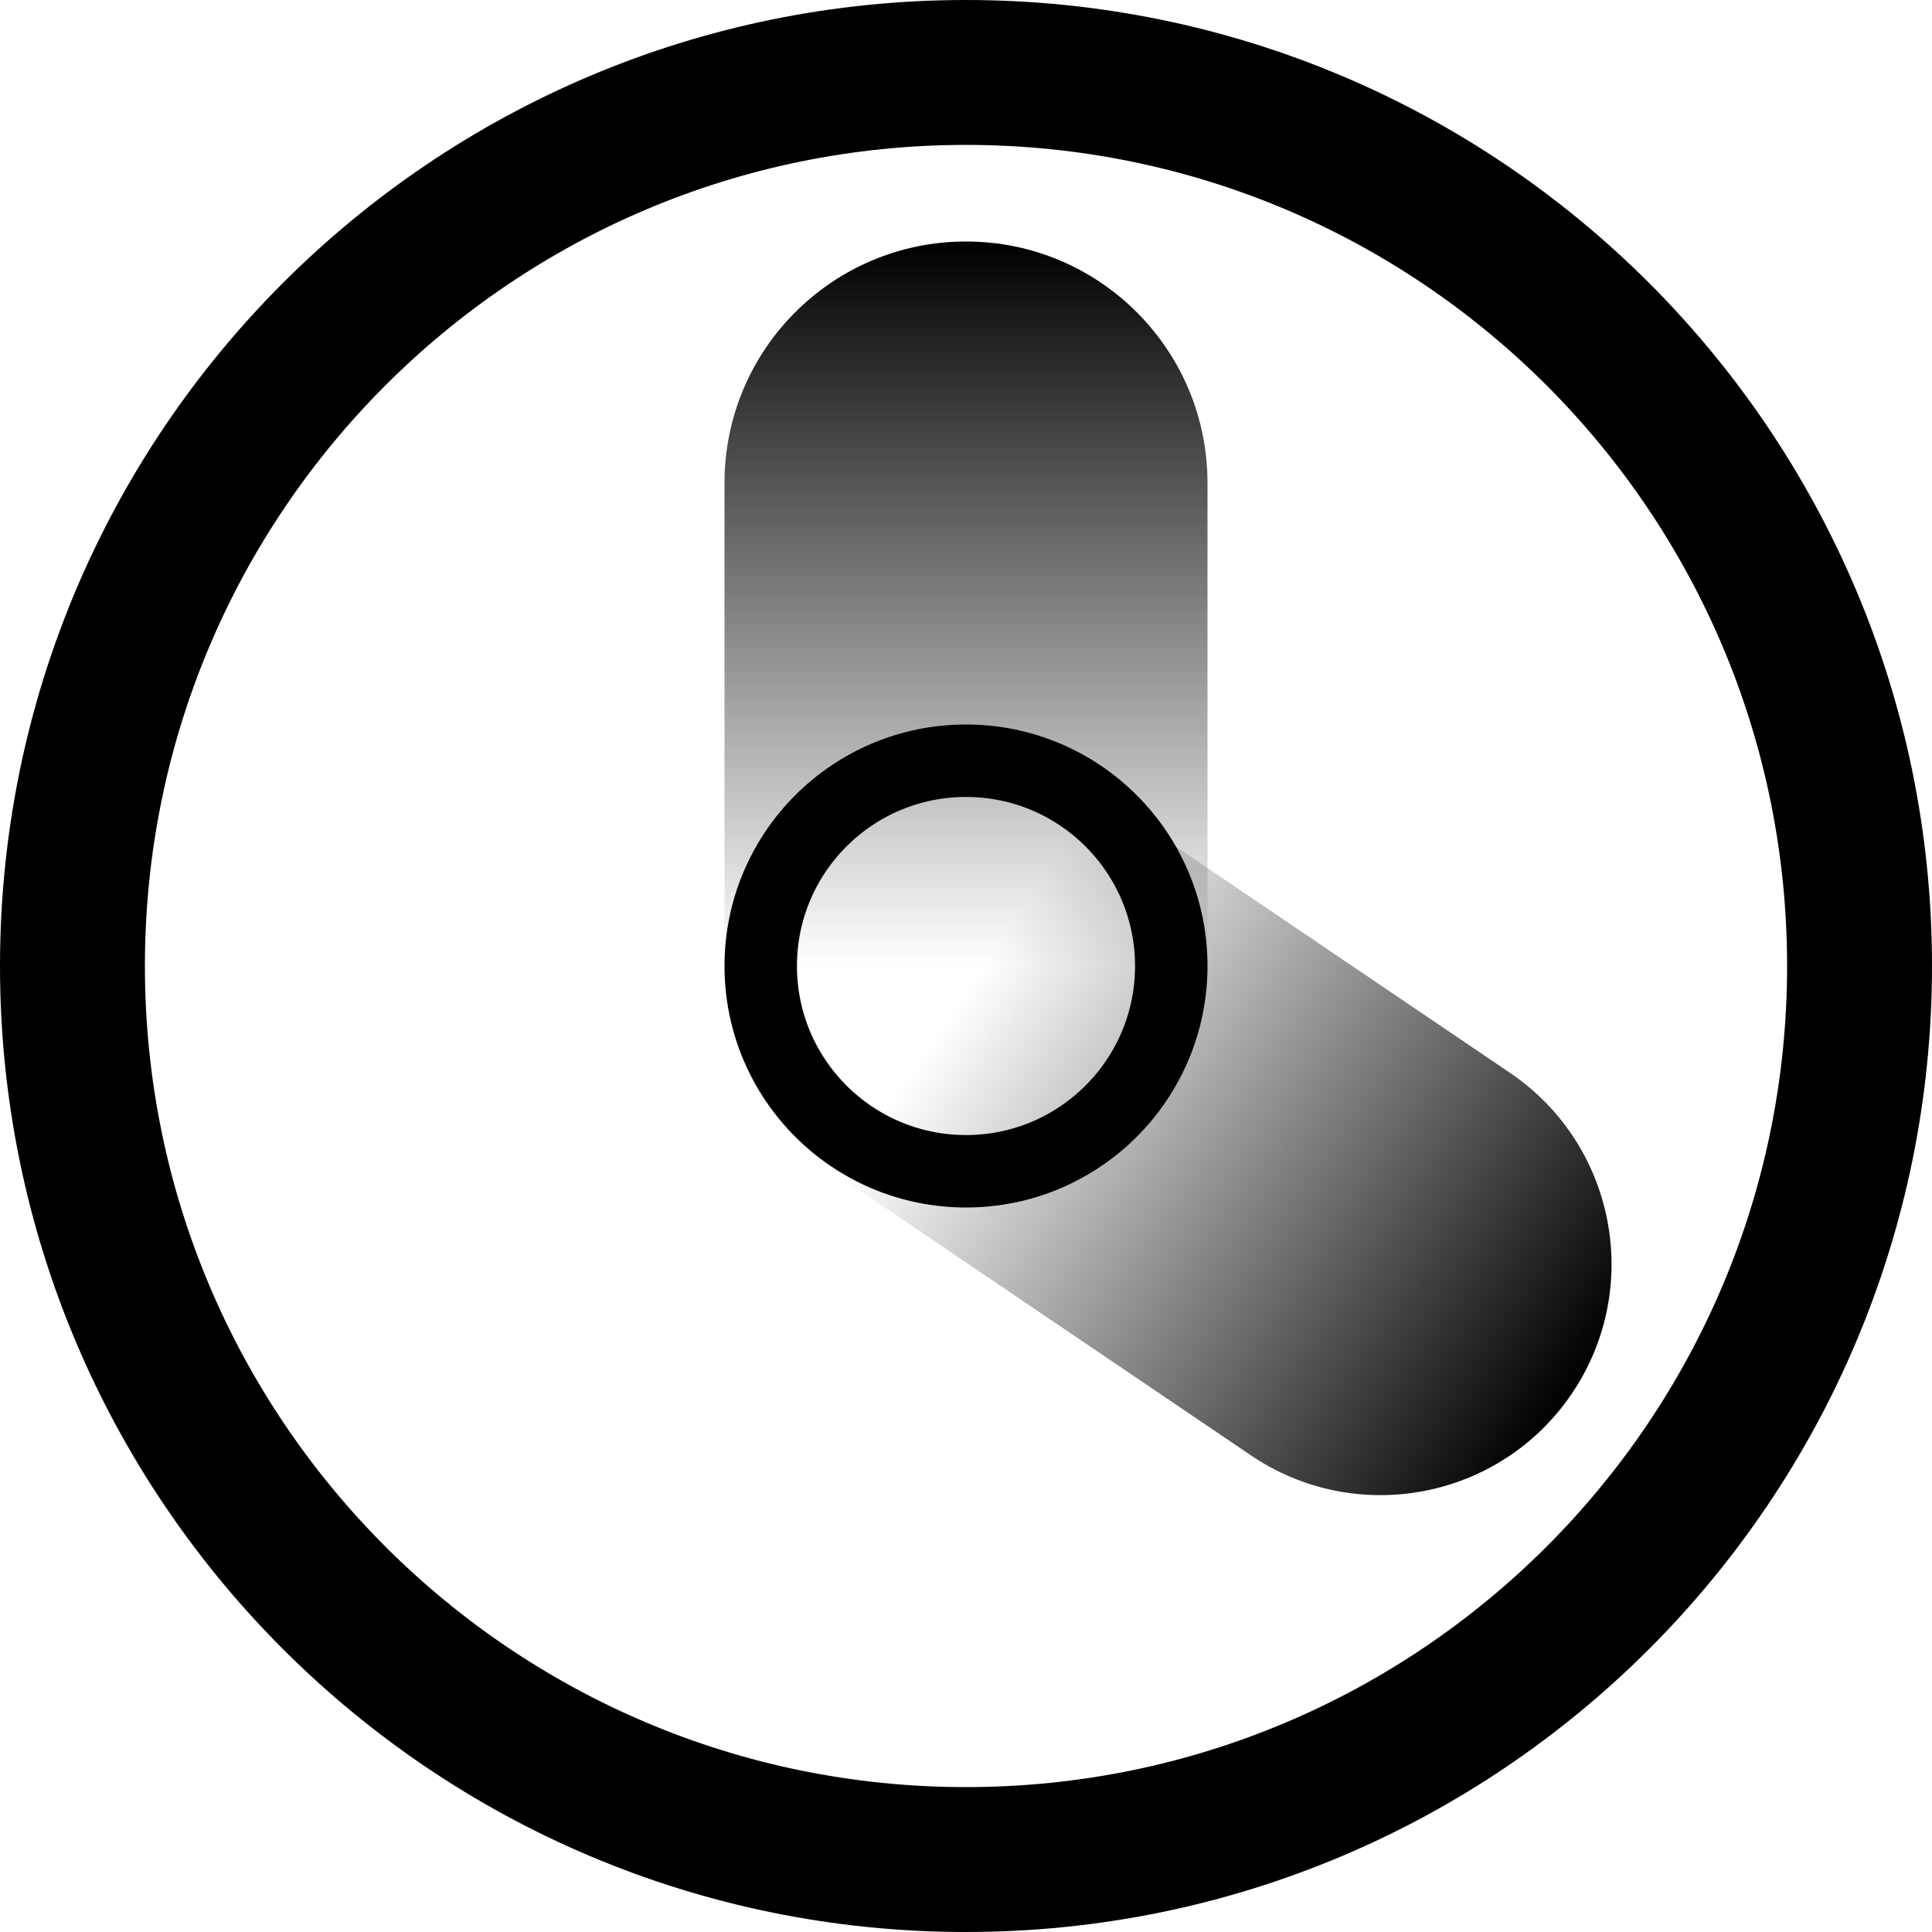
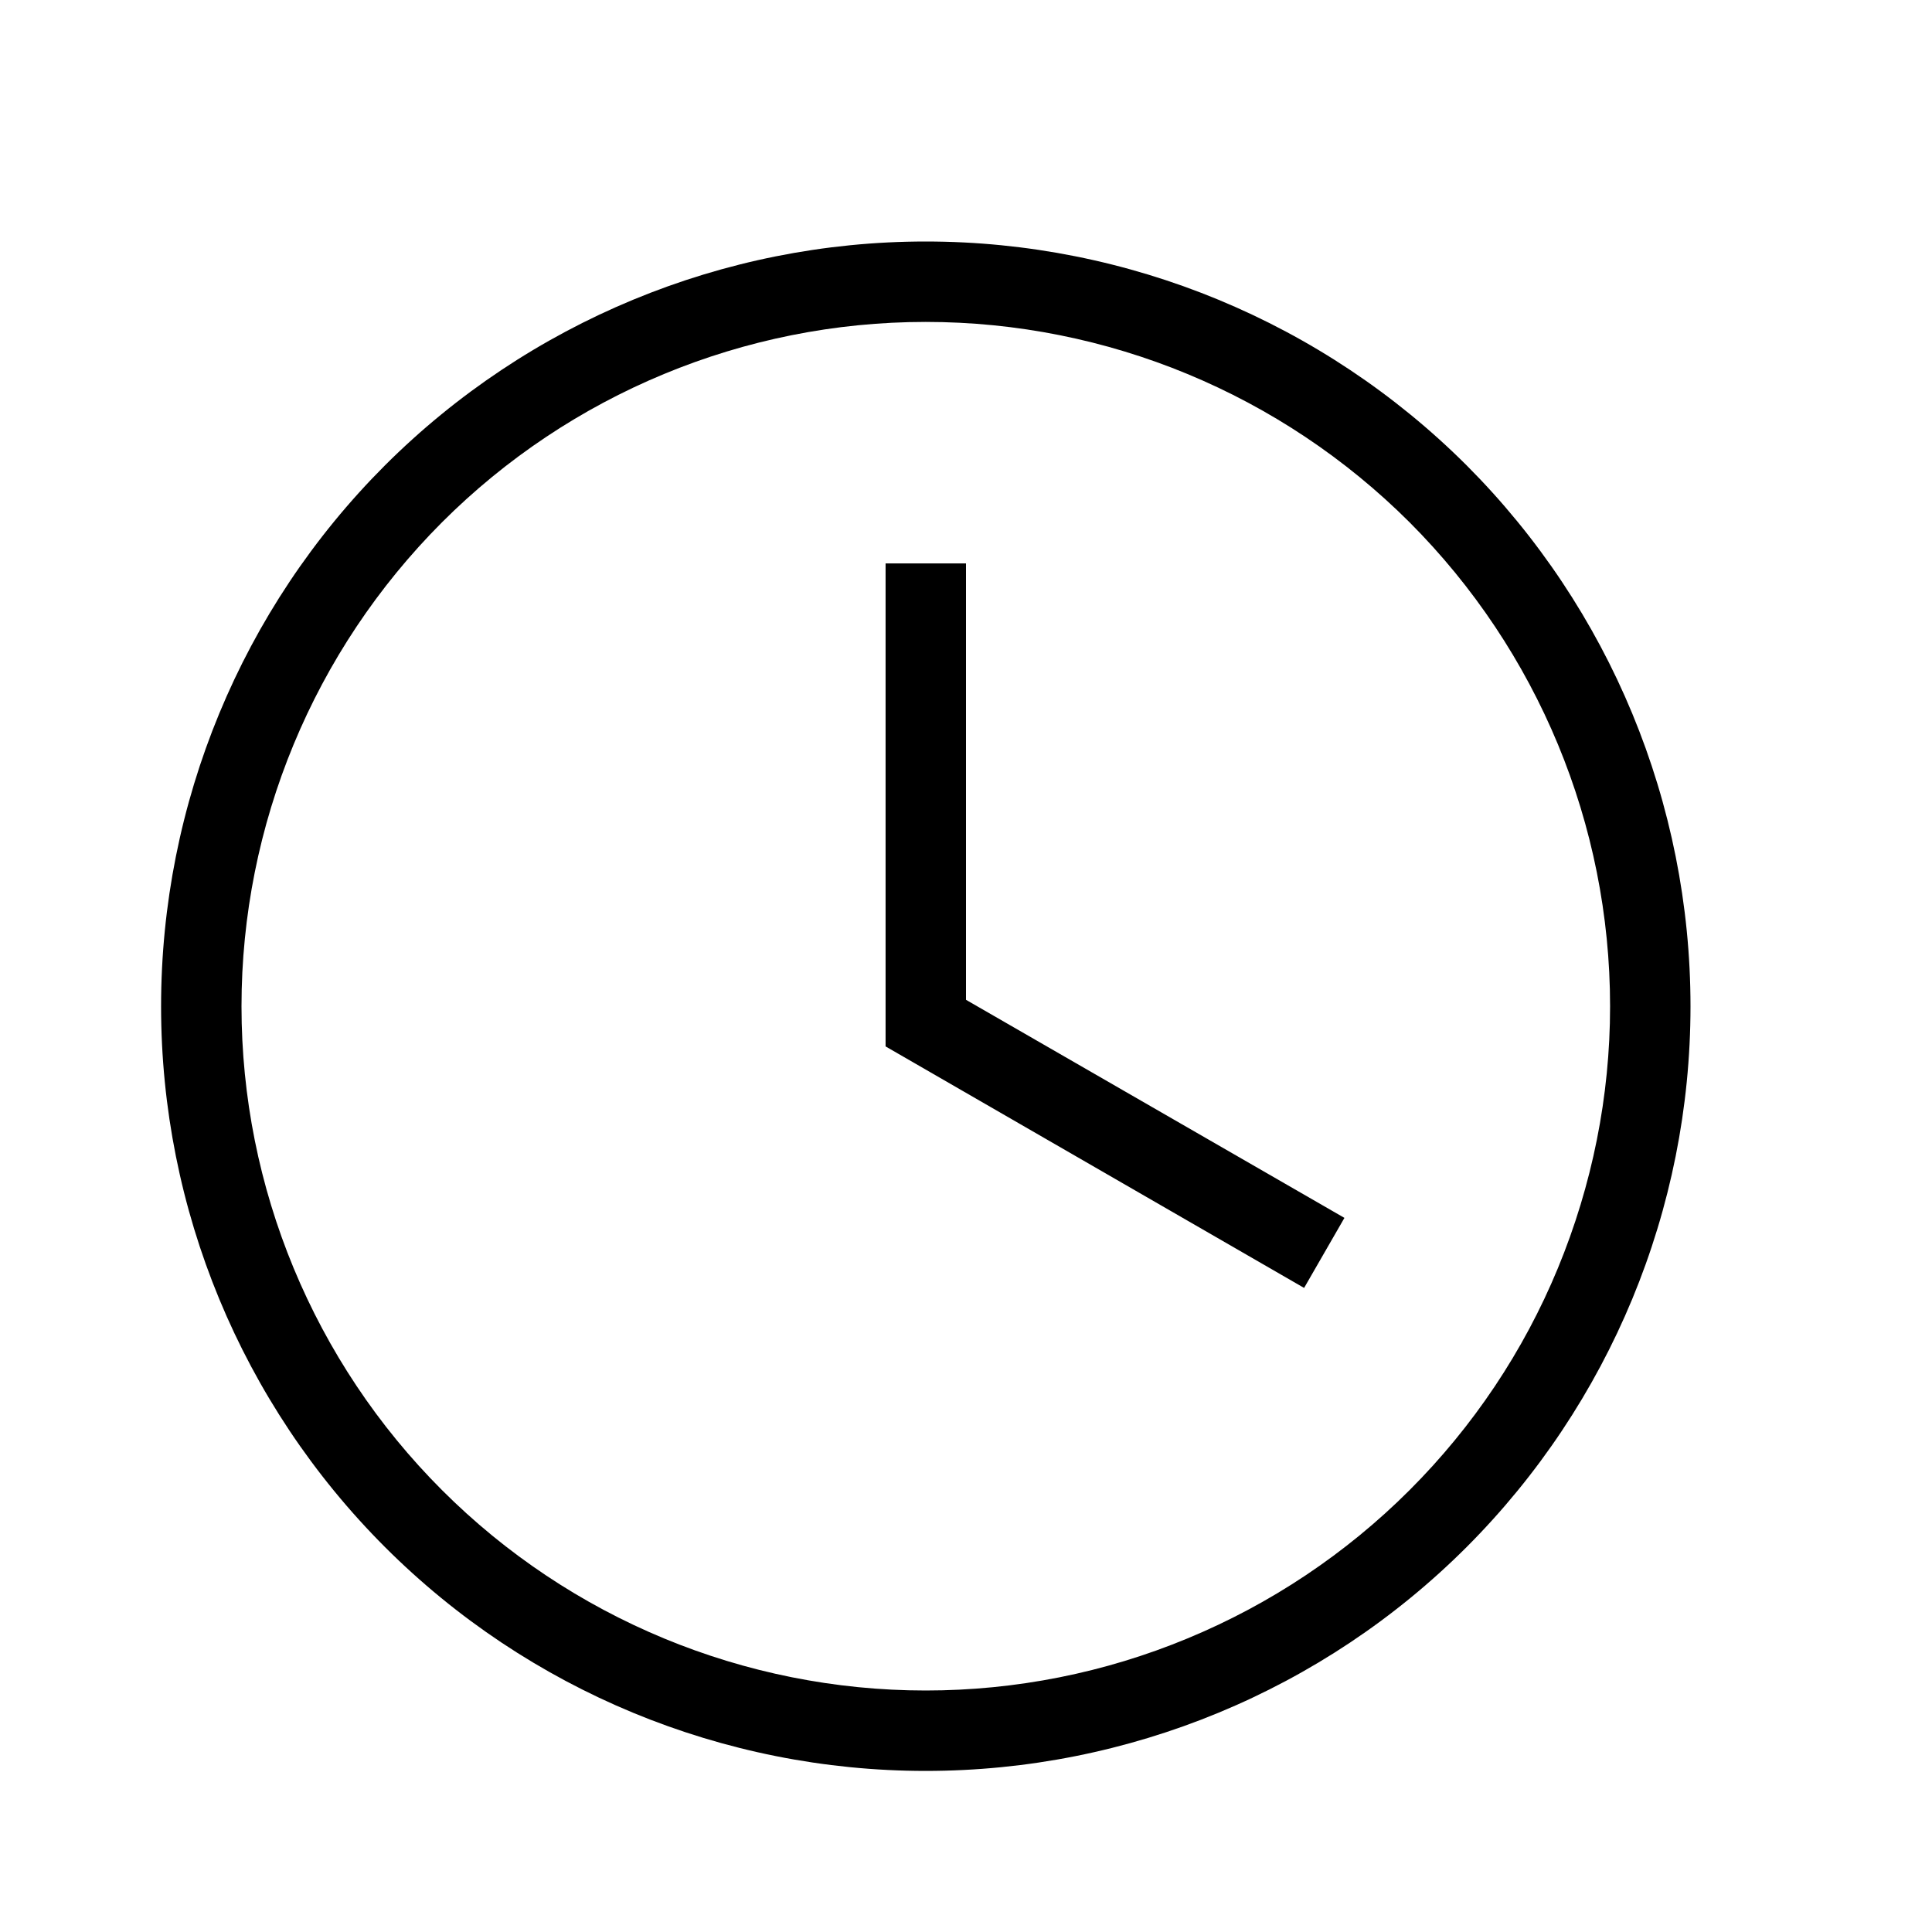
<svg xmlns="http://www.w3.org/2000/svg" width="8" height="8" viewBox="0 0 8 8" fill="none">
-   <circle cx="4" cy="4" r="3.7" stroke="#000000" stroke-width="0.6" />
-   <circle cx="4" cy="4" r="0.85" stroke="#000000" stroke-width="0.3" />
-   <rect x="3" y="5" width="4" height="2" rx="1" transform="rotate(-90 3 5)" fill="url(#paint0_linear_16_11)" />
-   <rect x="3.719" y="2.727" width="4.016" height="1.913" rx="0.957" transform="rotate(34.0985 3.71863 2.72747)" fill="url(#paint1_linear_16_11)" />
-   <defs>
-     <linearGradient id="paint0_linear_16_11" x1="7" y1="6" x2="4" y2="6" gradientUnits="userSpaceOnUse">
-       <stop stop-color="#000000" />
-       <stop offset="1" stop-color="#000000" stop-opacity="0" />
-     </linearGradient>
-     <linearGradient id="paint1_linear_16_11" x1="7.734" y1="3.684" x2="4.723" y2="3.684" gradientUnits="userSpaceOnUse">
-       <stop stop-color="#000000" />
-       <stop offset="1" stop-color="#000000" stop-opacity="0" />
-     </linearGradient>
-   </defs>
+   <path d="M3.833 1C4.673 1 5.479 1.334 6.073 1.927C6.666 2.521 7 3.327 7 4.167C7 5.007 6.666 5.812 6.073 6.406C5.479 7 4.673 7.333 3.833 7.333C2.994 7.333 2.188 7 1.594 6.406C1 5.812 0.667 5.007 0.667 4.167C0.667 3.327 1 2.521 1.594 1.927C2.188 1.334 2.994 1 3.833 1ZM3.833 1.333C3.082 1.333 2.361 1.632 1.83 2.163C1.299 2.695 1 3.415 1 4.167C1 4.918 1.299 5.639 1.83 6.17C2.361 6.701 3.082 7 3.833 7C4.205 7 4.574 6.927 4.918 6.784C5.261 6.642 5.574 6.433 5.837 6.17C6.1 5.907 6.309 5.595 6.451 5.251C6.593 4.907 6.667 4.539 6.667 4.167C6.667 3.415 6.368 2.695 5.837 2.163C5.305 1.632 4.585 1.333 3.833 1.333ZM3.667 2.333H4V4.14L5.567 5.043L5.4 5.333L3.667 4.333V2.333Z" fill="black" />
</svg>
